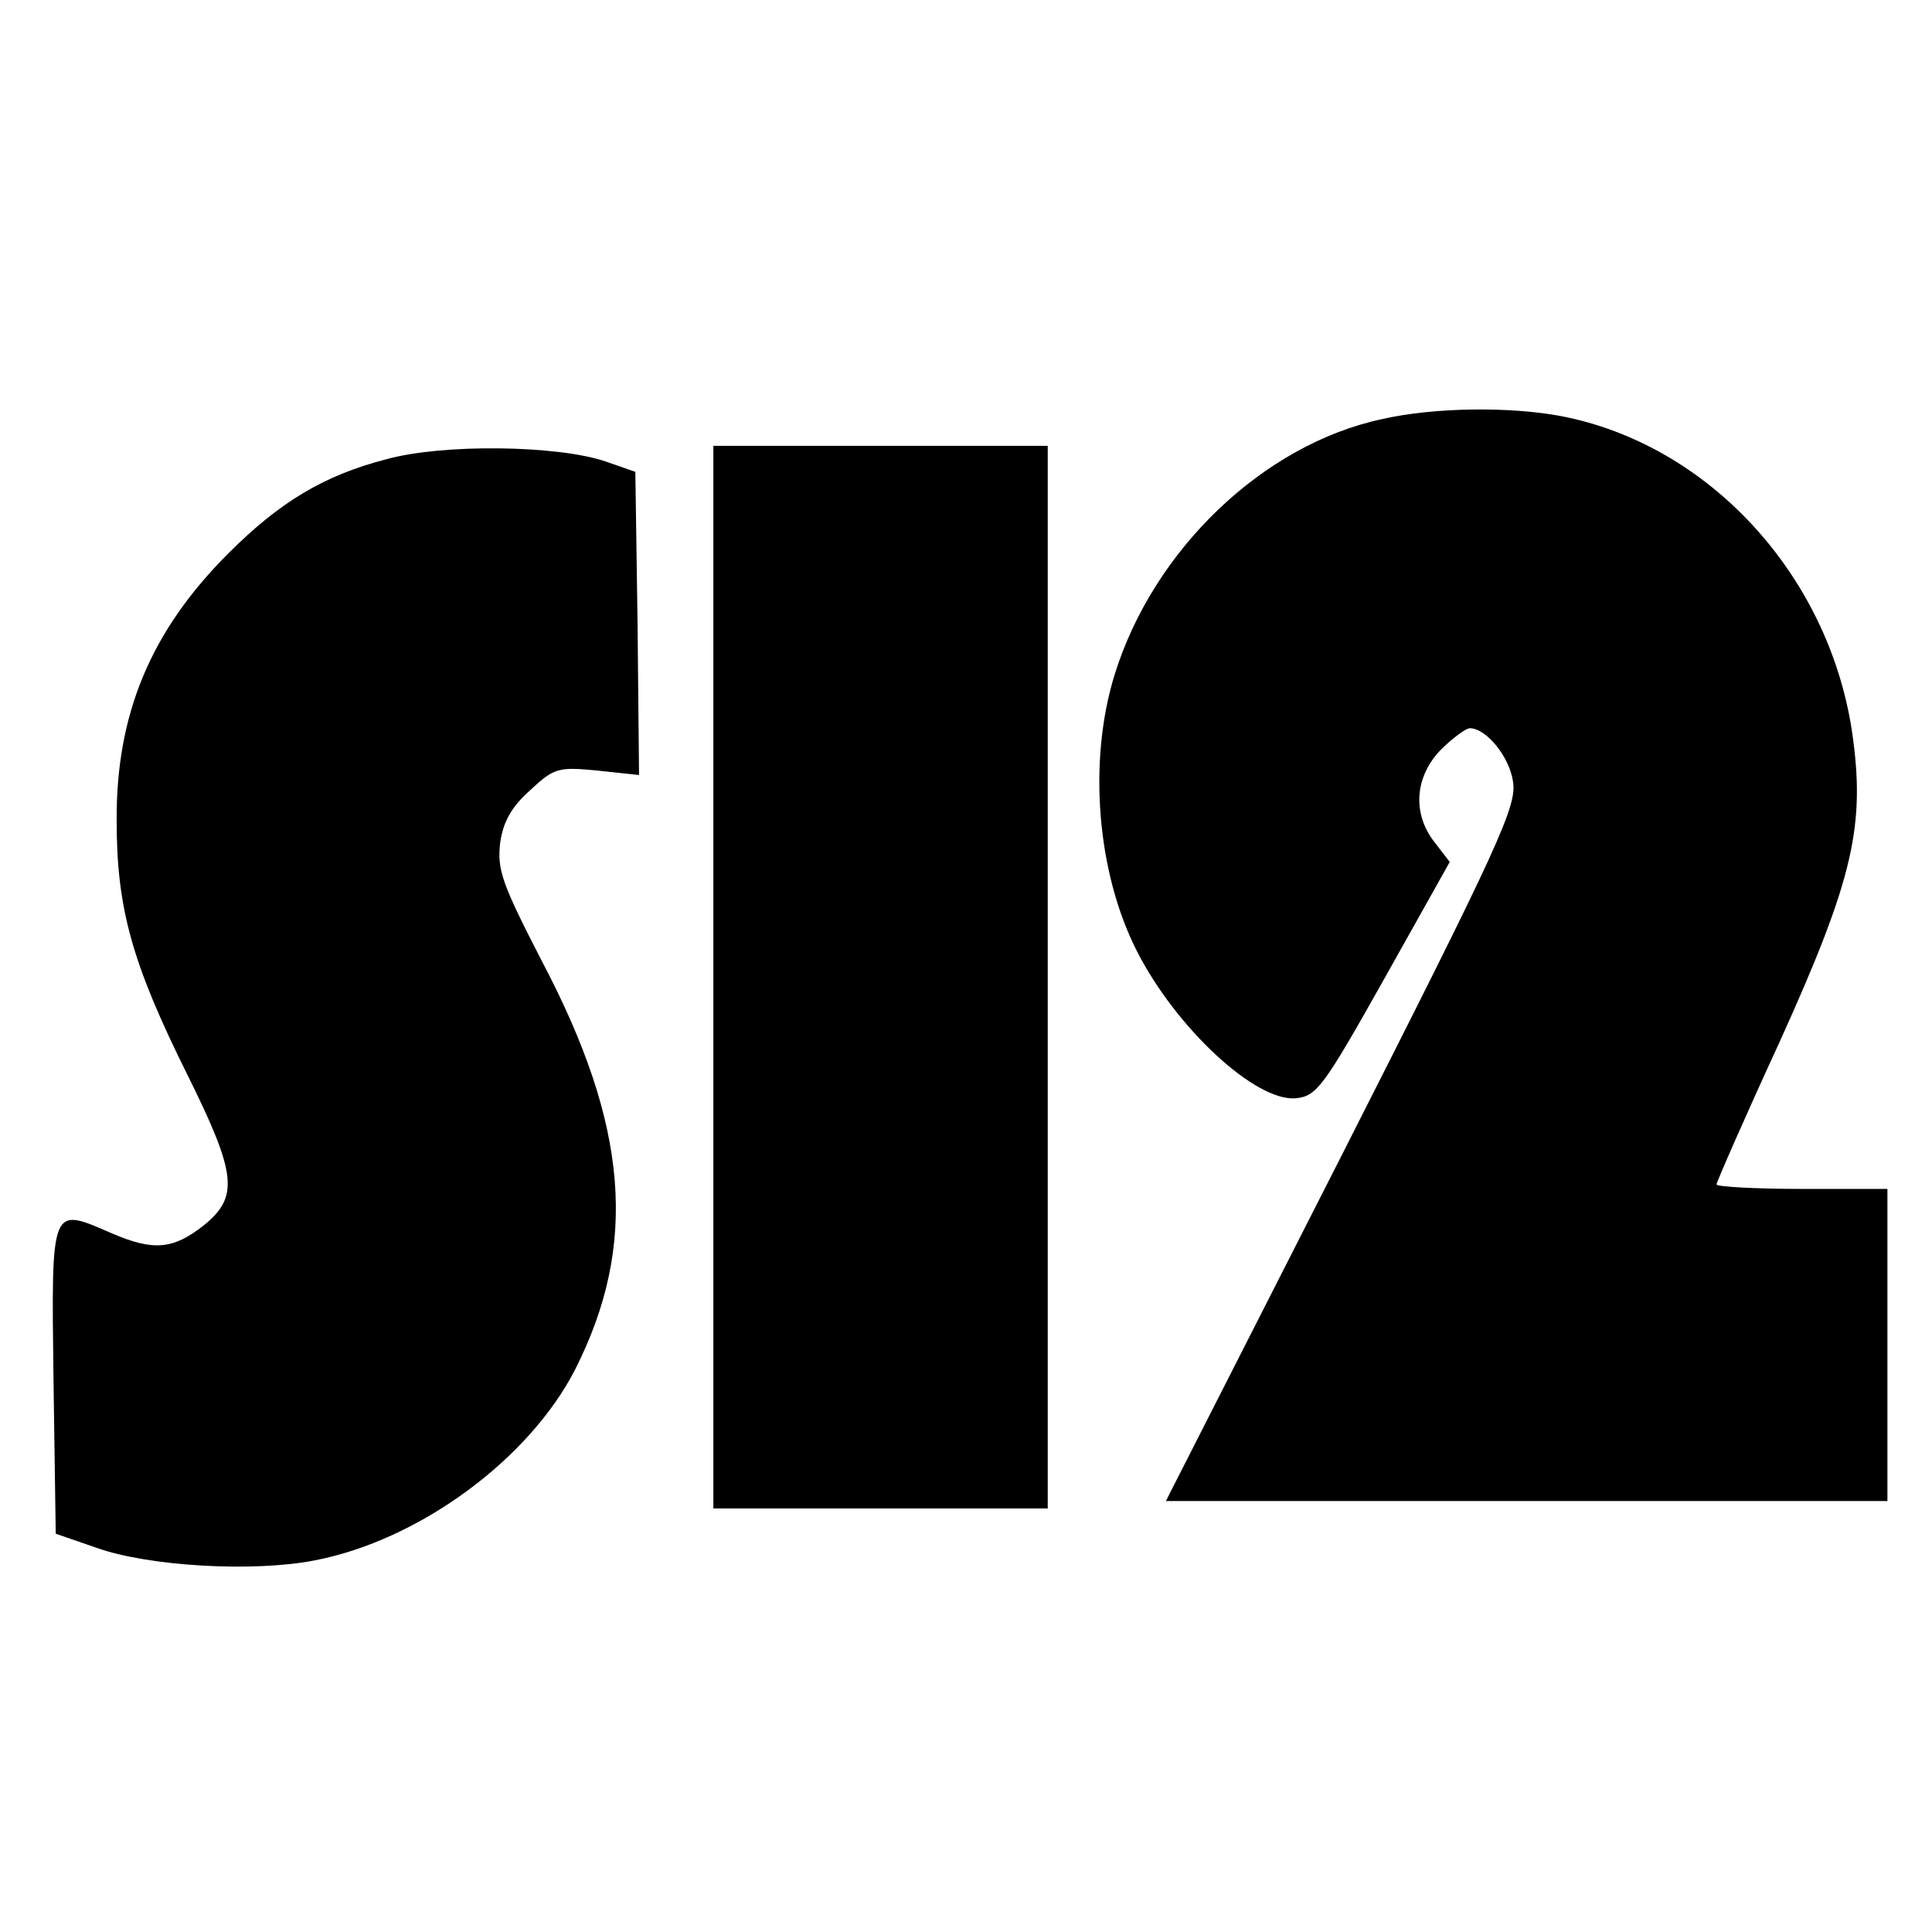
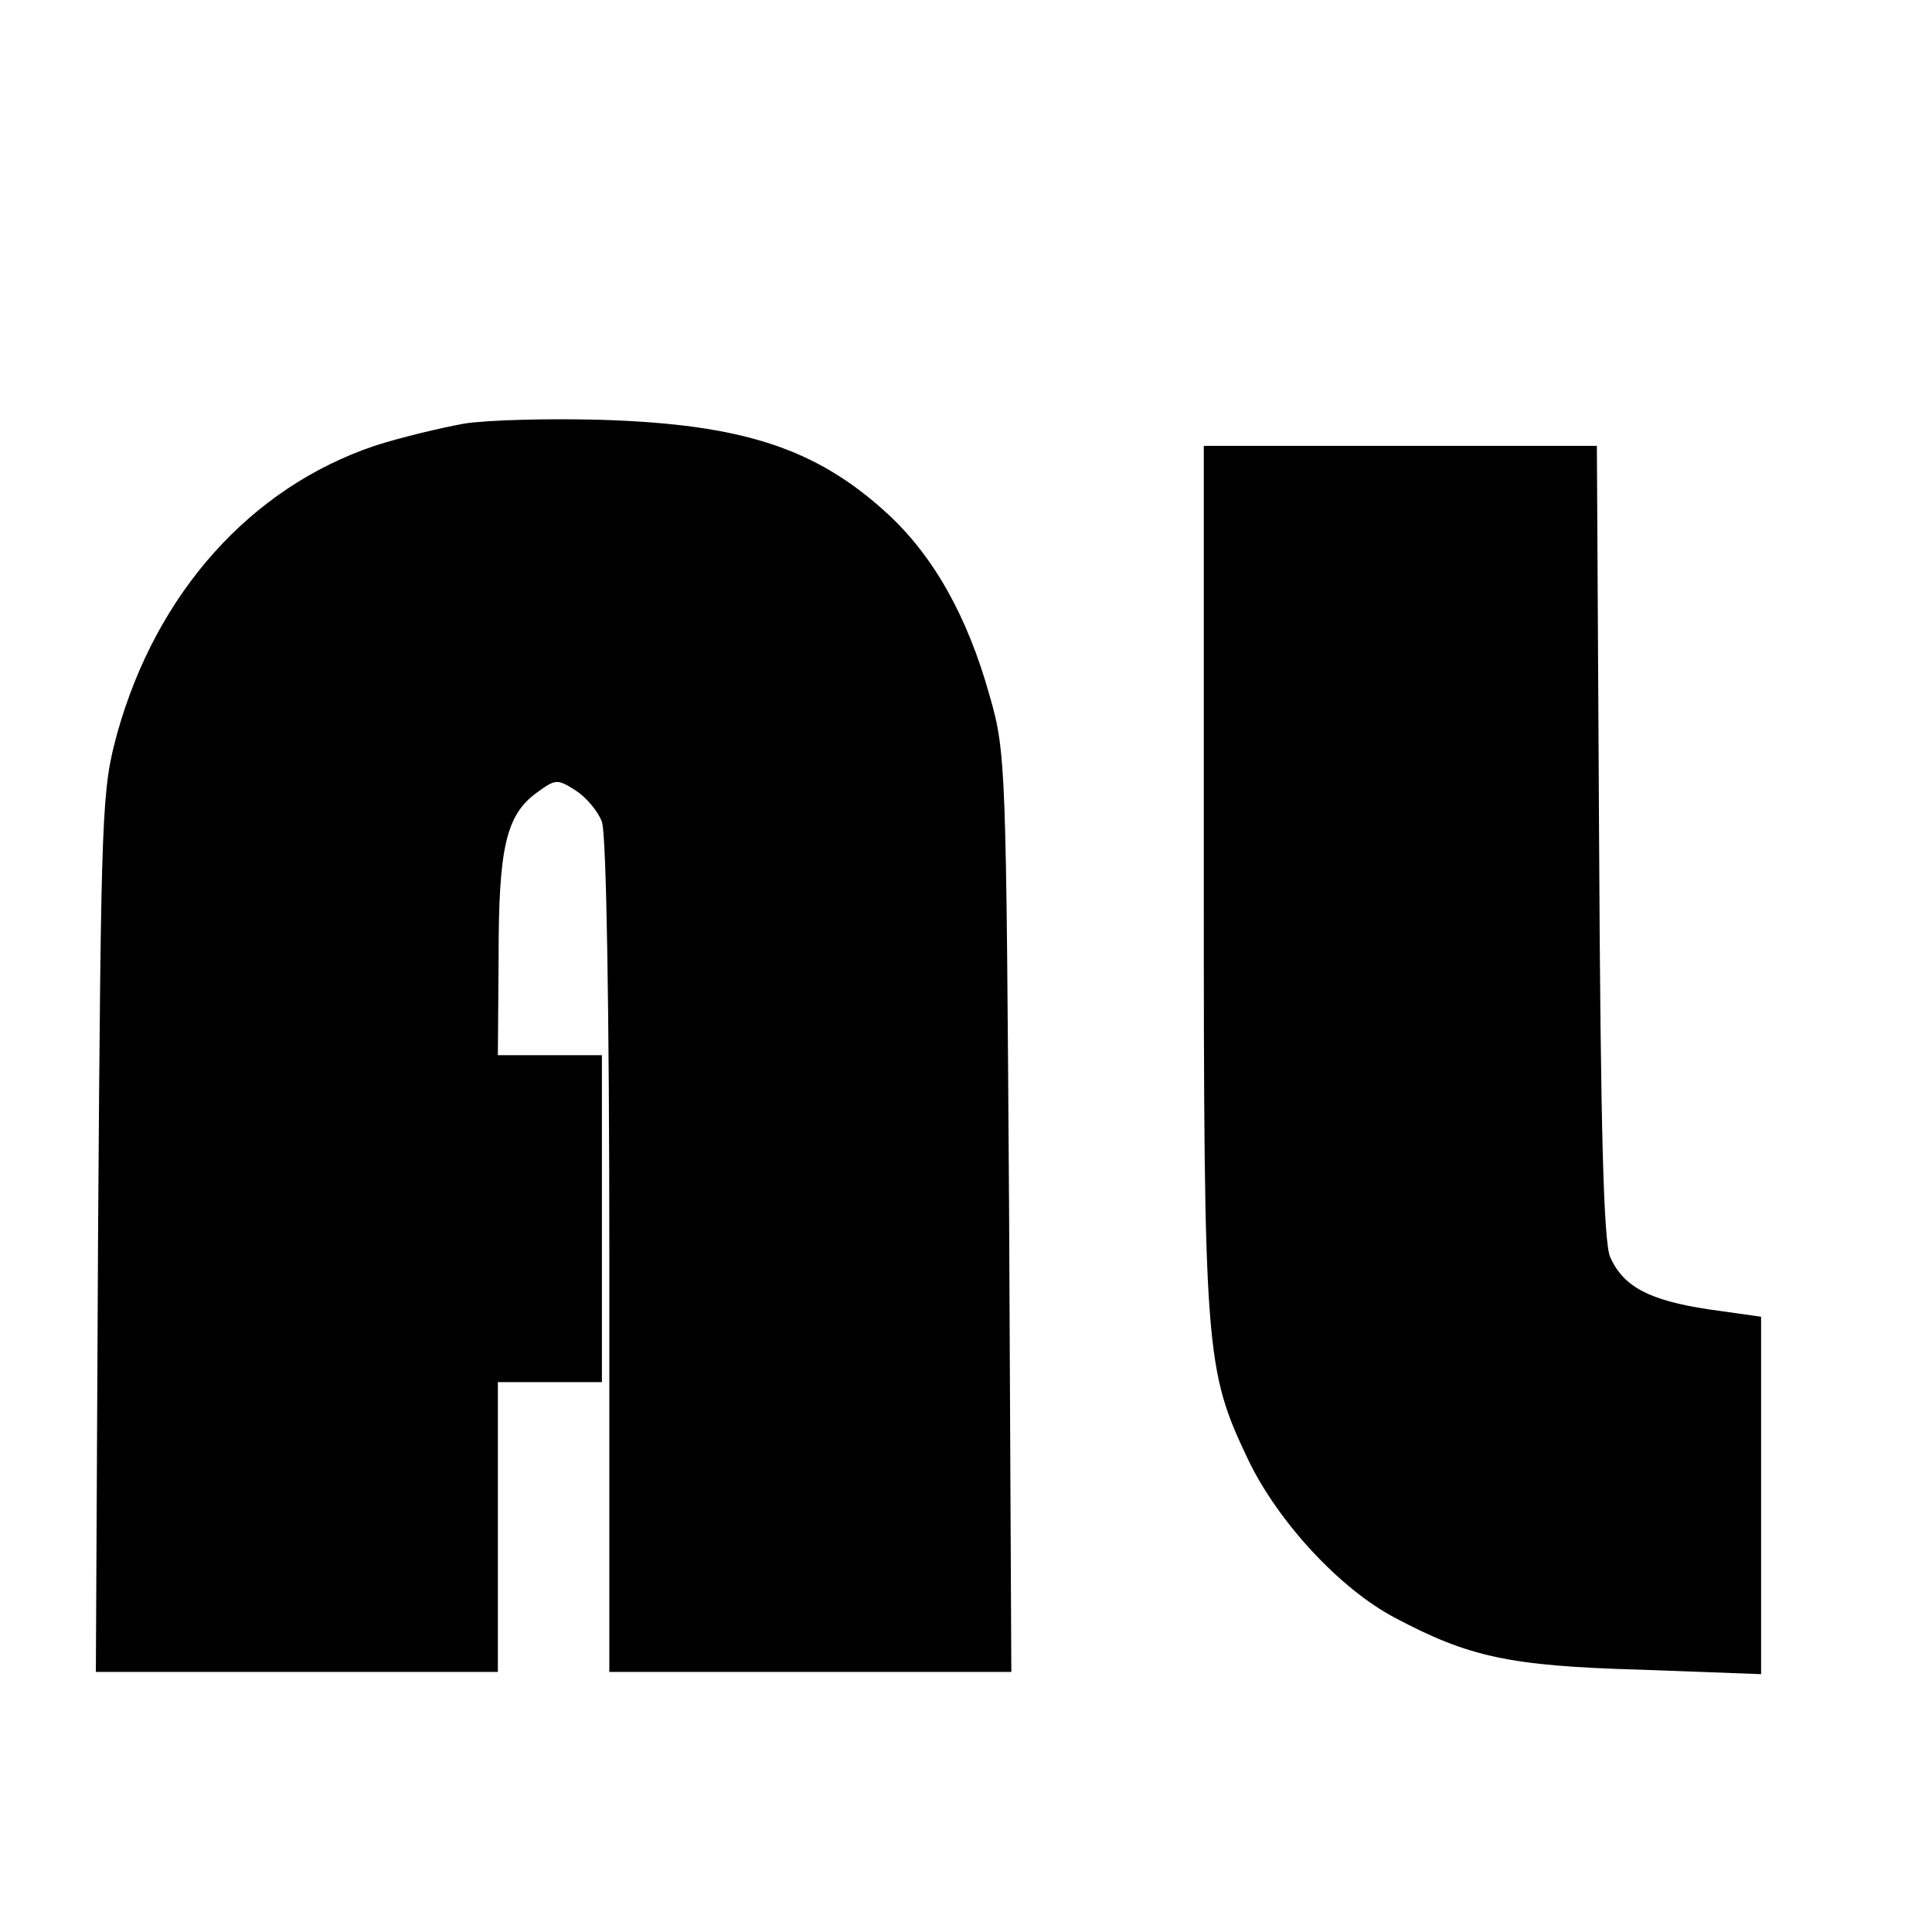
<svg xmlns="http://www.w3.org/2000/svg" version="1.0" width="260pt" height="260pt" viewBox="0 0 260 260" preserveAspectRatio="xMidYMid meet">
  <g transform="translate(0,260) scale(0.1,-0.1)" fill="#000000" stroke="none">
-     <path d="M1860 2036 c-160 -34 -308 -176 -360 -344 -36 -116 -24 -266 30 -372 53 -104 160 -203 214 -198 28 3 37 15 119 161 l88 157 -20 26 c-31 39 -27 89 8 125 16 16 34 29 39 29 22 0 53 -38 58 -71 6 -33 -17 -83 -230 -503 l-237 -466 486 0 485 0 0 210 0 210 -115 0 c-63 0 -115 3 -115 6 0 3 38 90 85 192 100 221 116 292 97 420 -33 211 -194 384 -391 422 -69 13 -171 12 -241 -4z" />
-     <path d="M520 1982 c-85 -22 -144 -58 -213 -127 -104 -104 -151 -216 -150 -360 0 -118 21 -192 95 -341 67 -135 70 -165 21 -204 -40 -31 -66 -34 -122 -10 -83 36 -82 41 -79 -197 l3 -207 55 -19 c70 -25 211 -33 293 -17 141 27 289 136 351 257 85 168 72 328 -45 550 -53 103 -60 122 -56 158 4 29 15 49 41 72 32 30 38 31 90 26 l56 -6 -2 204 -3 204 -40 14 c-65 22 -219 24 -295 3z" />
-     <path d="M960 1285 l0 -715 225 0 225 0 0 715 0 715 -225 0 -225 0 0 -715z" />
+     <path d="M625 2030 c-33 -6 -87 -19 -121 -30 -166 -56 -293 -197 -346 -386 -21 -77 -22 -97 -26 -671 l-3 -593 270 0 271 0 0 195 0 195 70 0 70 0 0 220 0 220 -70 0 -70 0 1 133 c0 146 10 190 51 220 26 19 28 19 53 3 14 -9 30 -28 35 -42 6 -15 10 -253 10 -585 l0 -559 271 0 270 0 -3 618 c-4 598 -4 619 -26 695 -30 108 -76 189 -138 246 -96 88 -195 120 -384 126 -69 2 -152 0 -185 -5z" />
+     <path d="M1620 1418 c0 -640 2 -661 60 -783 40 -83 123 -173 197 -212 100 -53 154 -65 331 -70 l162 -6 0 240 0 241 -71 10 c-79 12 -114 30 -132 70 -9 20 -13 173 -15 560 l-3 532 -264 0 -265 0 0 -582z" />
  </g>
</svg>
